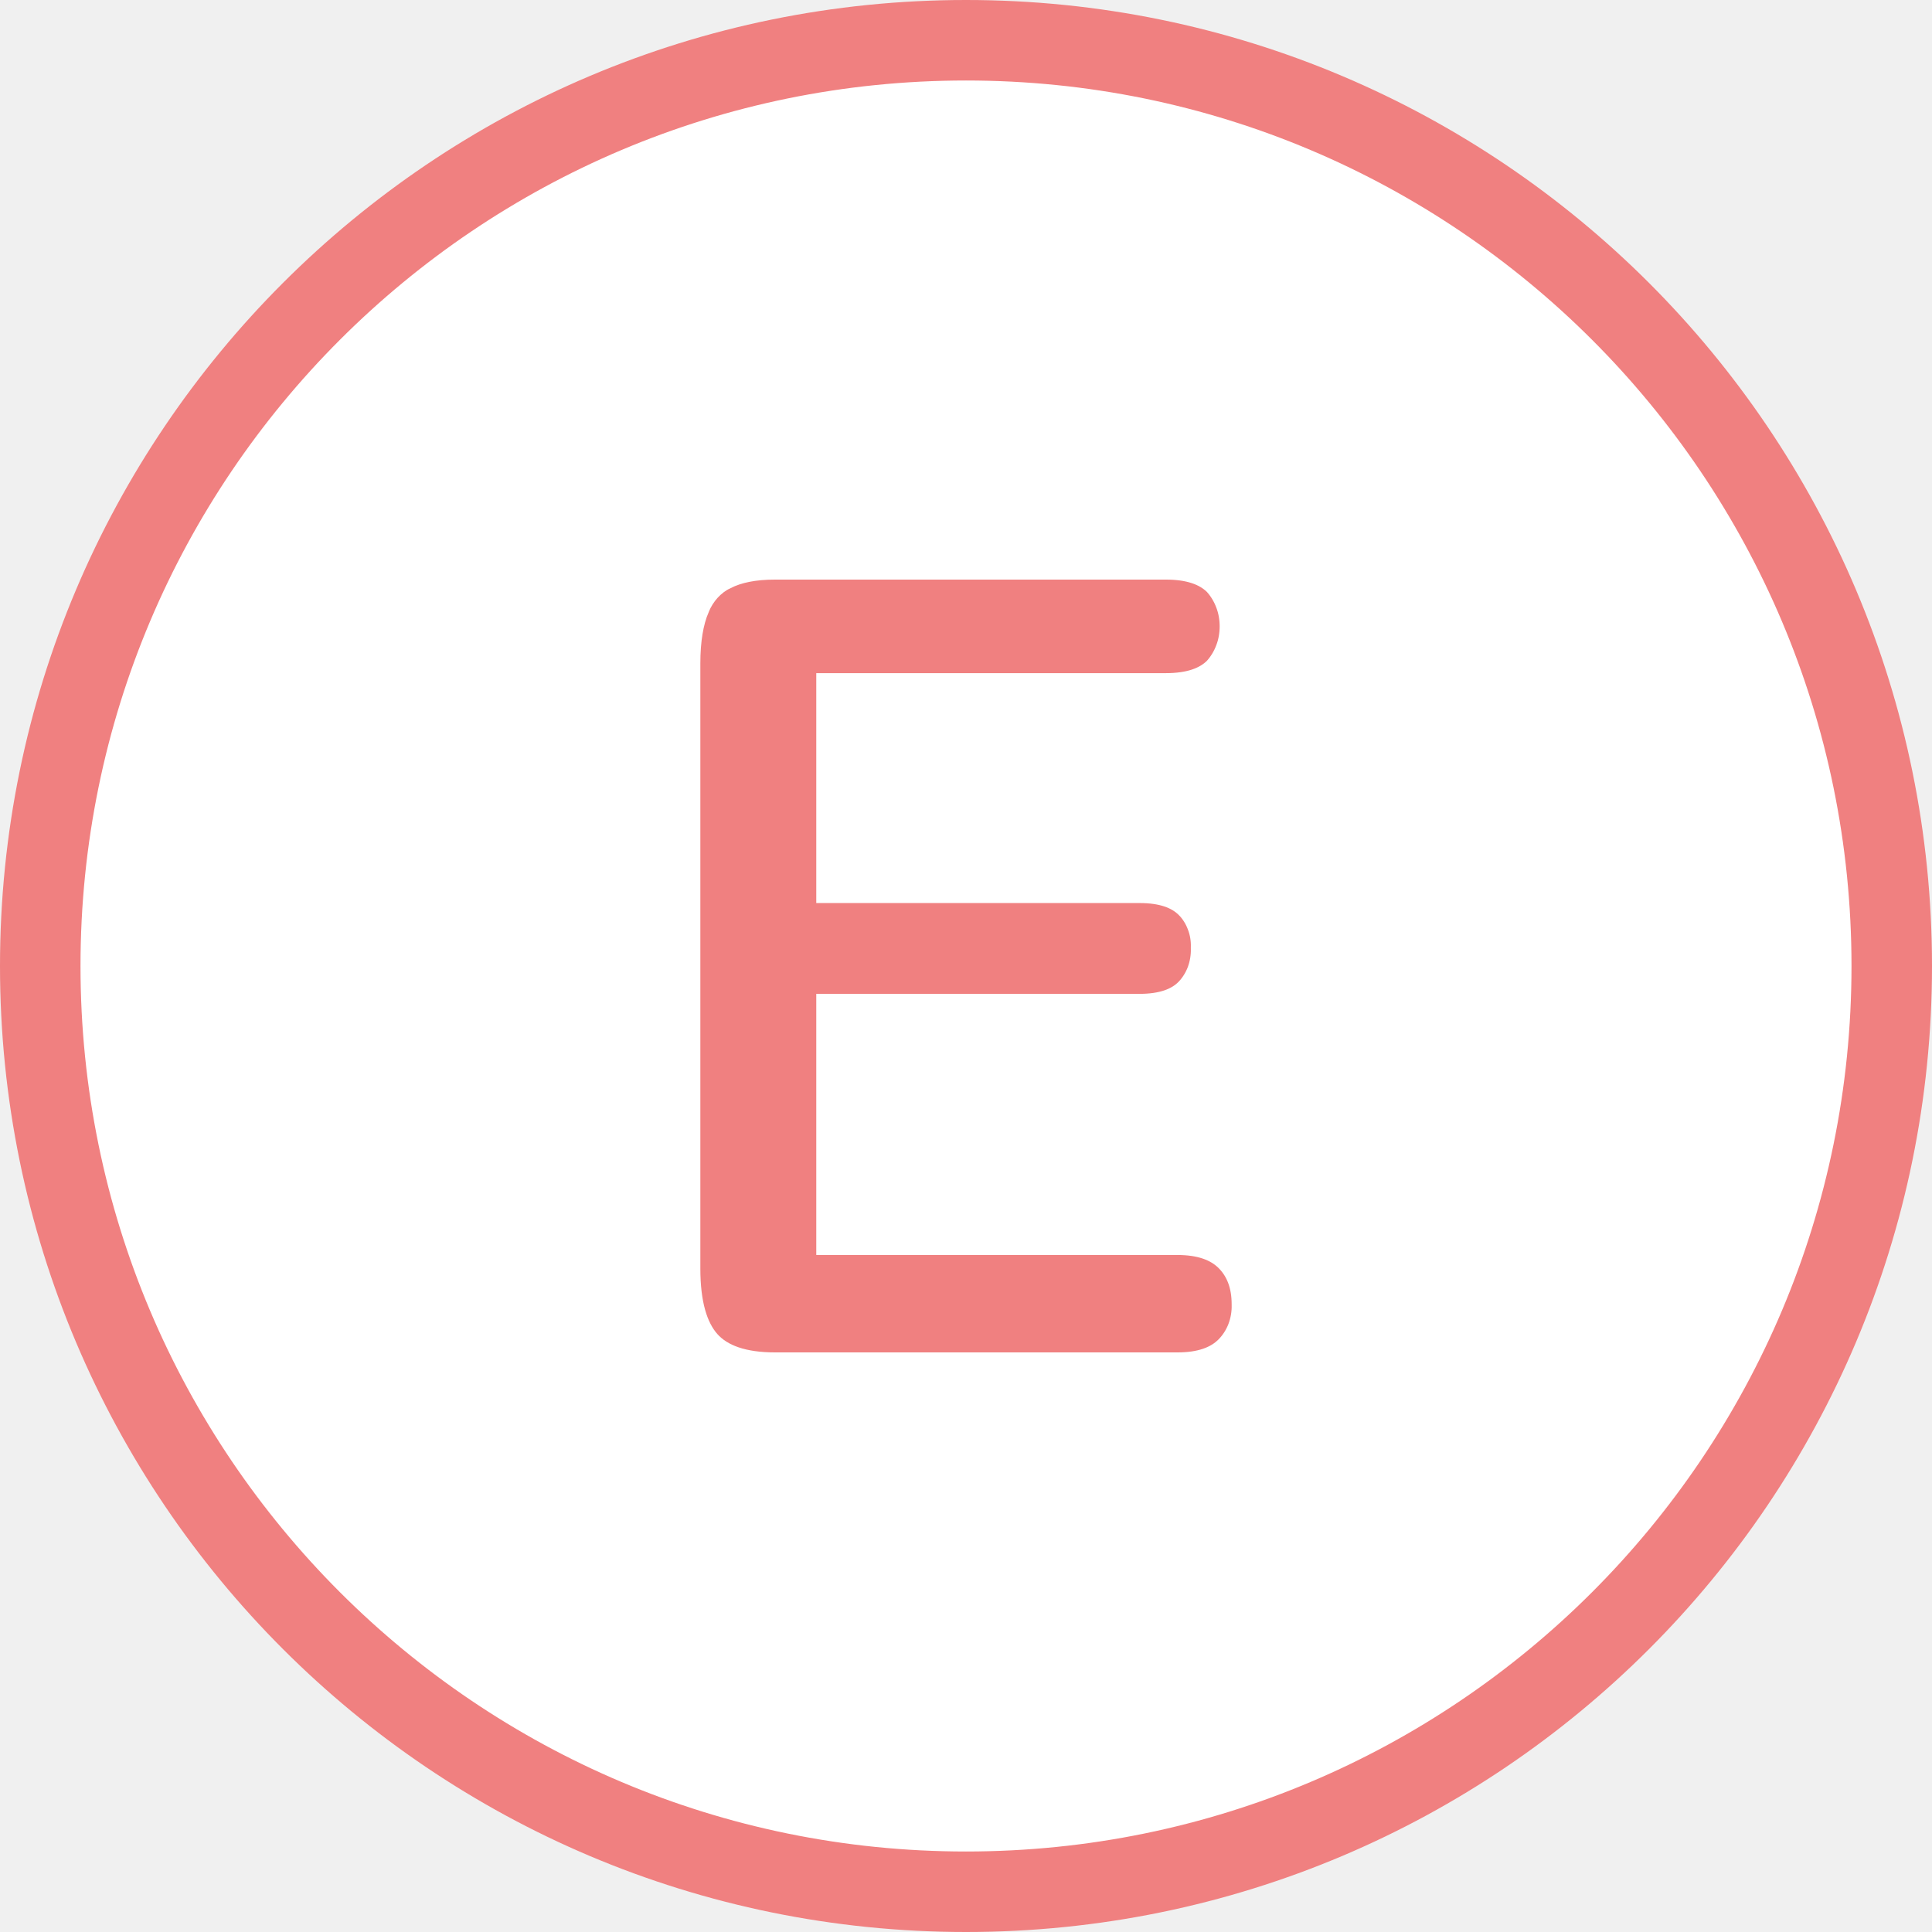
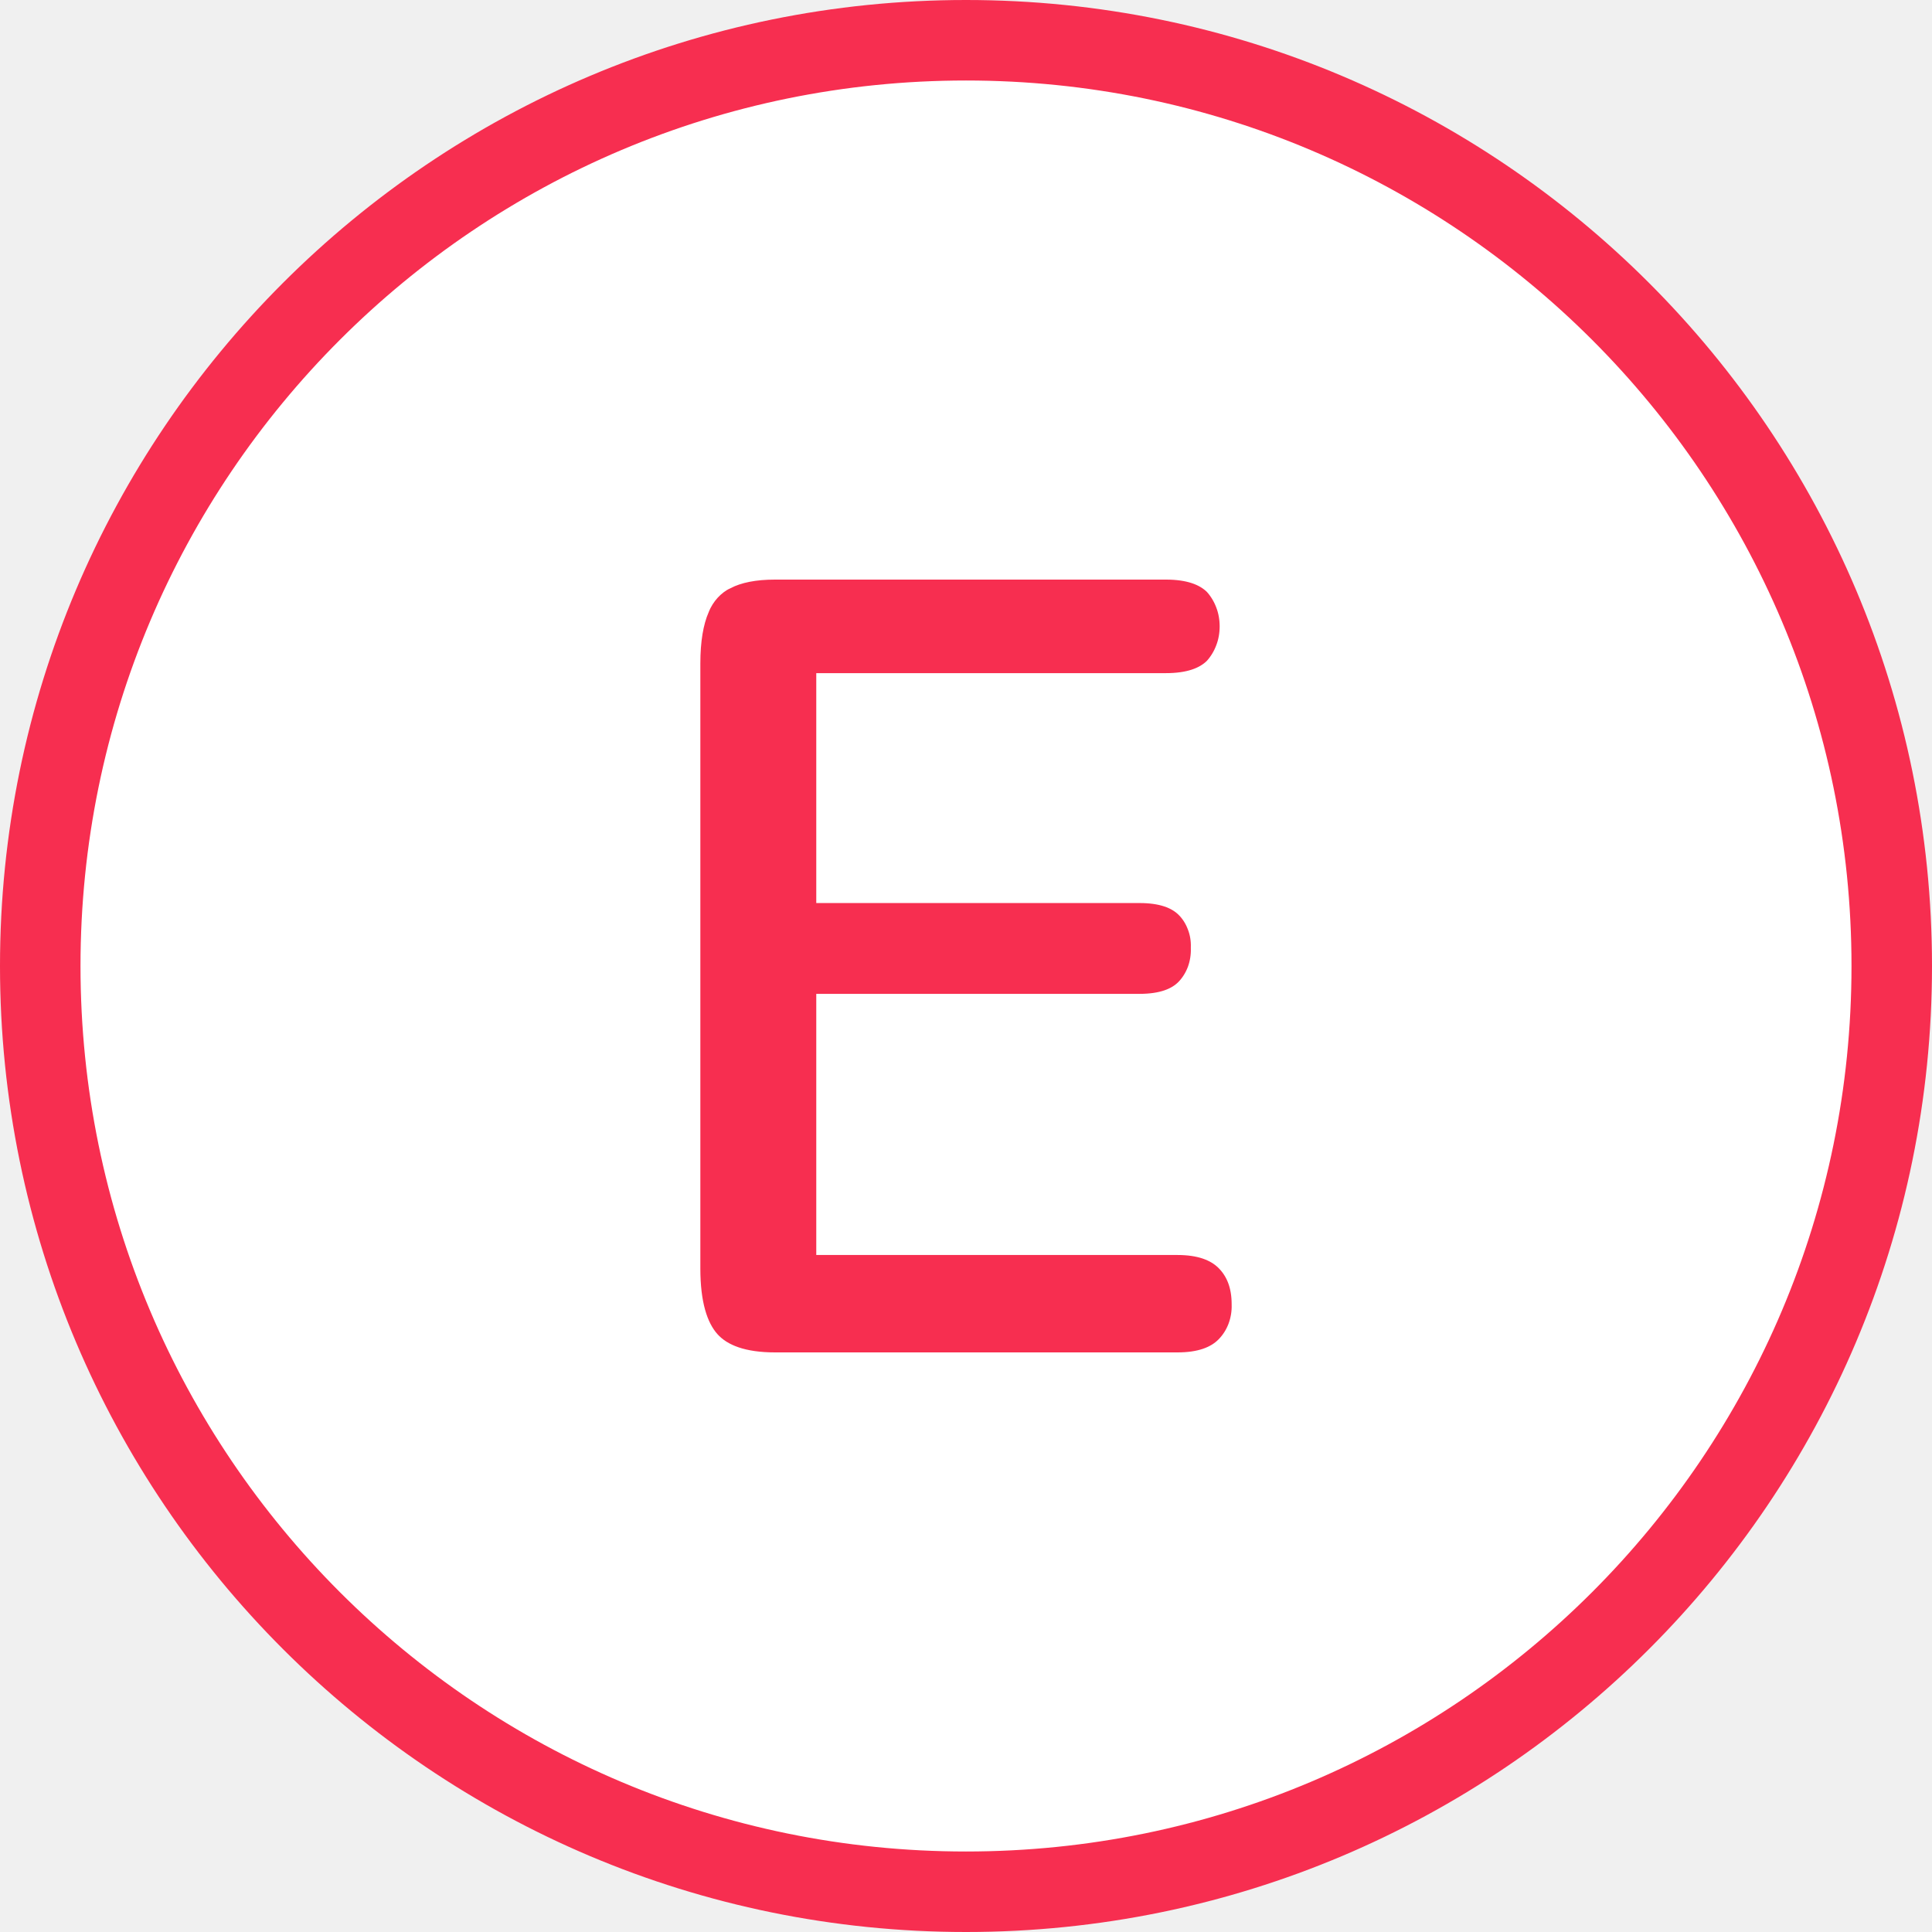
<svg xmlns="http://www.w3.org/2000/svg" width="24" height="24" viewBox="0 0 24 24" fill="none">
  <g clip-path="url(#clip0_368_45)">
-     <path d="M23.5 12C23.5 5.649 18.351 0.5 12 0.5C5.649 0.5 0.5 5.649 0.5 12C0.5 18.351 5.649 23.5 12 23.5C18.351 23.5 23.5 18.351 23.5 12Z" fill="white" stroke="#F08080" />
-     <path d="M10.34 8.462H10.24V8.562V11.018V11.118H10.34H14.157C14.424 11.118 14.603 11.184 14.714 11.296C14.773 11.355 14.819 11.428 14.85 11.511C14.882 11.593 14.896 11.682 14.893 11.771V11.778C14.896 11.869 14.881 11.959 14.851 12.043C14.82 12.126 14.774 12.201 14.716 12.262C14.606 12.378 14.426 12.446 14.157 12.446H10.34H10.24V12.546V15.39V15.49H10.34H14.626C14.899 15.49 15.087 15.56 15.209 15.682C15.334 15.808 15.4 15.978 15.4 16.202V16.205C15.403 16.3 15.387 16.394 15.354 16.481C15.321 16.568 15.271 16.645 15.209 16.708C15.088 16.831 14.9 16.9 14.627 16.9H9.628C9.24 16.9 8.986 16.805 8.838 16.64C8.687 16.471 8.6 16.186 8.6 15.759V8.242C8.6 7.959 8.638 7.736 8.71 7.568L8.71 7.567C8.775 7.408 8.89 7.284 9.03 7.216L9.032 7.216C9.18 7.14 9.377 7.1 9.627 7.1H14.484C14.761 7.1 14.948 7.168 15.065 7.284C15.123 7.348 15.17 7.425 15.202 7.51C15.235 7.595 15.251 7.688 15.251 7.781C15.251 7.874 15.235 7.967 15.202 8.052C15.17 8.137 15.123 8.214 15.065 8.278C14.949 8.394 14.762 8.462 14.484 8.462H10.34Z" fill="#F08080" stroke="white" stroke-width="0.2" />
+     <path d="M23.5 12C23.5 5.649 18.351 0.5 12 0.5C5.649 0.5 0.5 5.649 0.5 12C0.5 18.351 5.649 23.5 12 23.5C18.351 23.5 23.5 18.351 23.5 12Z" fill="white" stroke="#F72E50" />
+     <path d="M10.34 8.462H10.24V8.562V11.018V11.118H10.34H14.157C14.424 11.118 14.603 11.184 14.714 11.296C14.773 11.355 14.819 11.428 14.85 11.511C14.882 11.593 14.896 11.682 14.893 11.771V11.778C14.896 11.869 14.881 11.959 14.851 12.043C14.82 12.126 14.774 12.201 14.716 12.262C14.606 12.378 14.426 12.446 14.157 12.446H10.34H10.24V12.546V15.39V15.49H10.34H14.626C14.899 15.49 15.087 15.56 15.209 15.682C15.334 15.808 15.4 15.978 15.4 16.202V16.205C15.403 16.3 15.387 16.394 15.354 16.481C15.321 16.568 15.271 16.645 15.209 16.708C15.088 16.831 14.9 16.9 14.627 16.9H9.628C9.24 16.9 8.986 16.805 8.838 16.64C8.687 16.471 8.6 16.186 8.6 15.759V8.242C8.6 7.959 8.638 7.736 8.71 7.568L8.71 7.567C8.775 7.408 8.89 7.284 9.03 7.216L9.032 7.216C9.18 7.14 9.377 7.1 9.627 7.1H14.484C14.761 7.1 14.948 7.168 15.065 7.284C15.123 7.348 15.17 7.425 15.202 7.51C15.235 7.595 15.251 7.688 15.251 7.781C15.251 7.874 15.235 7.967 15.202 8.052C15.17 8.137 15.123 8.214 15.065 8.278C14.949 8.394 14.762 8.462 14.484 8.462H10.34Z" fill="#F72E50" stroke="white" stroke-width="0.2" />
  </g>
  <defs>
    <clipPath id="clip0_368_45">
      <rect width="24" height="24" fill="white" />
    </clipPath>
  </defs>
</svg>
